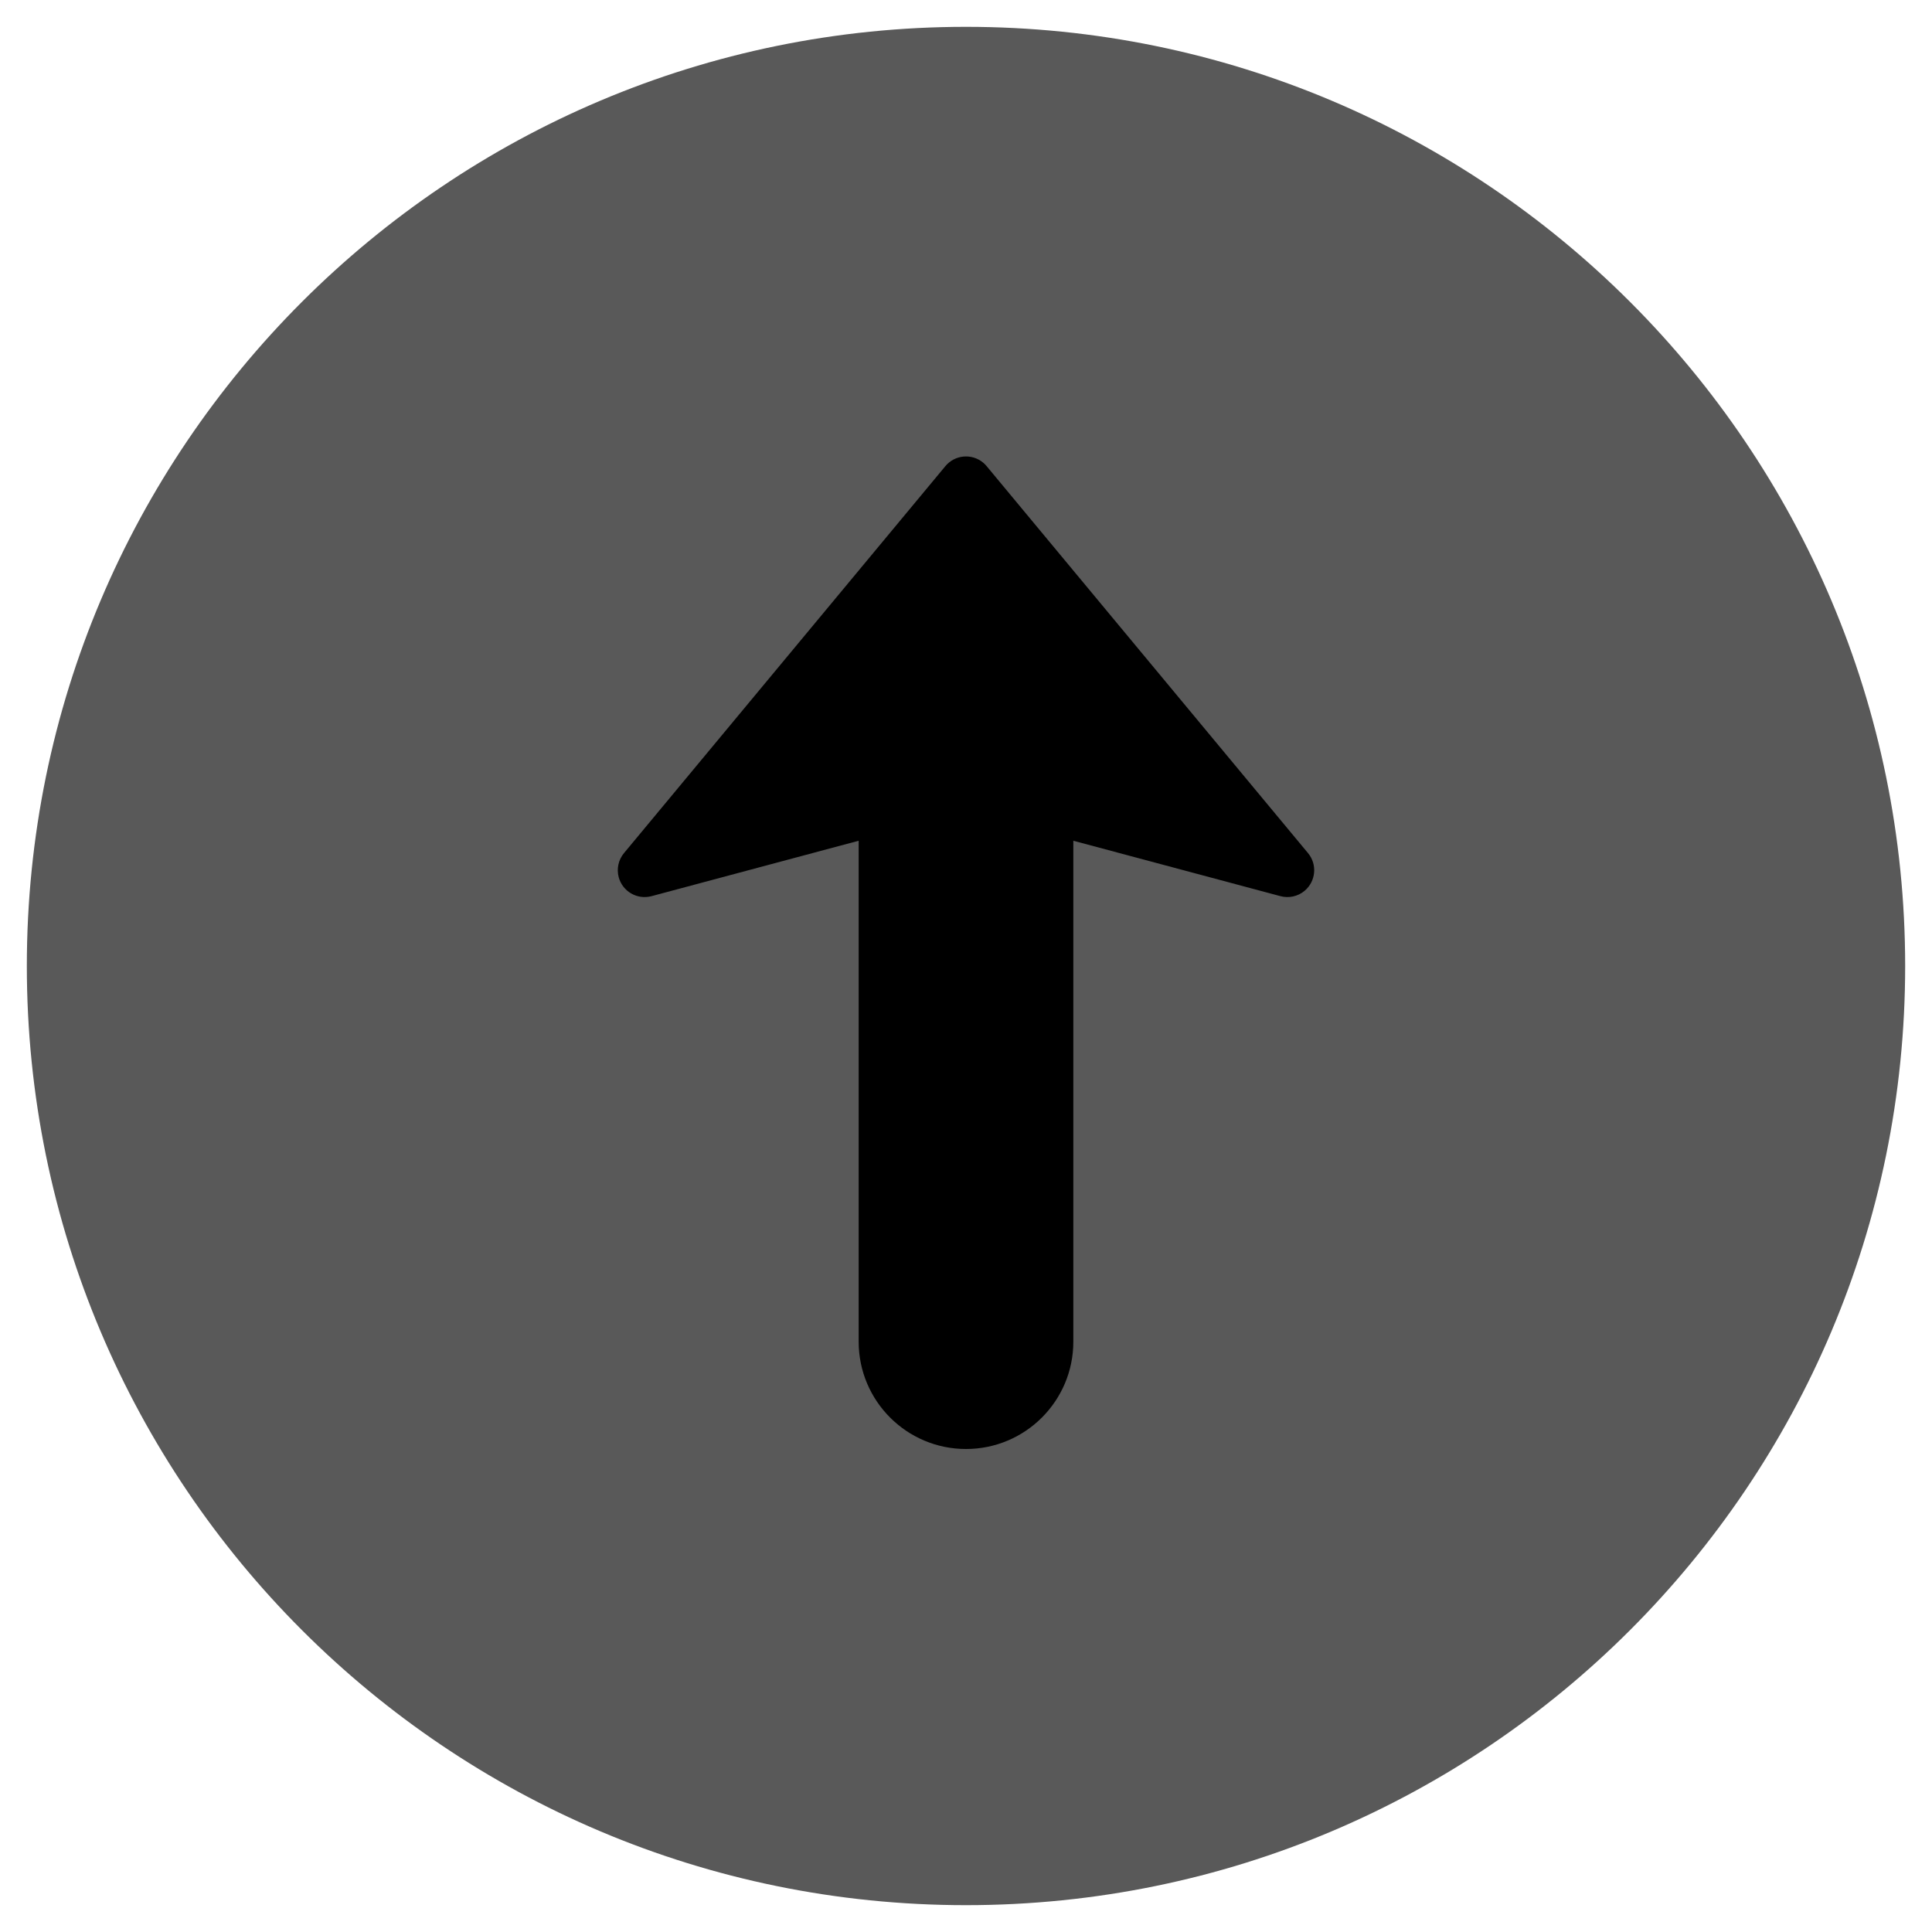
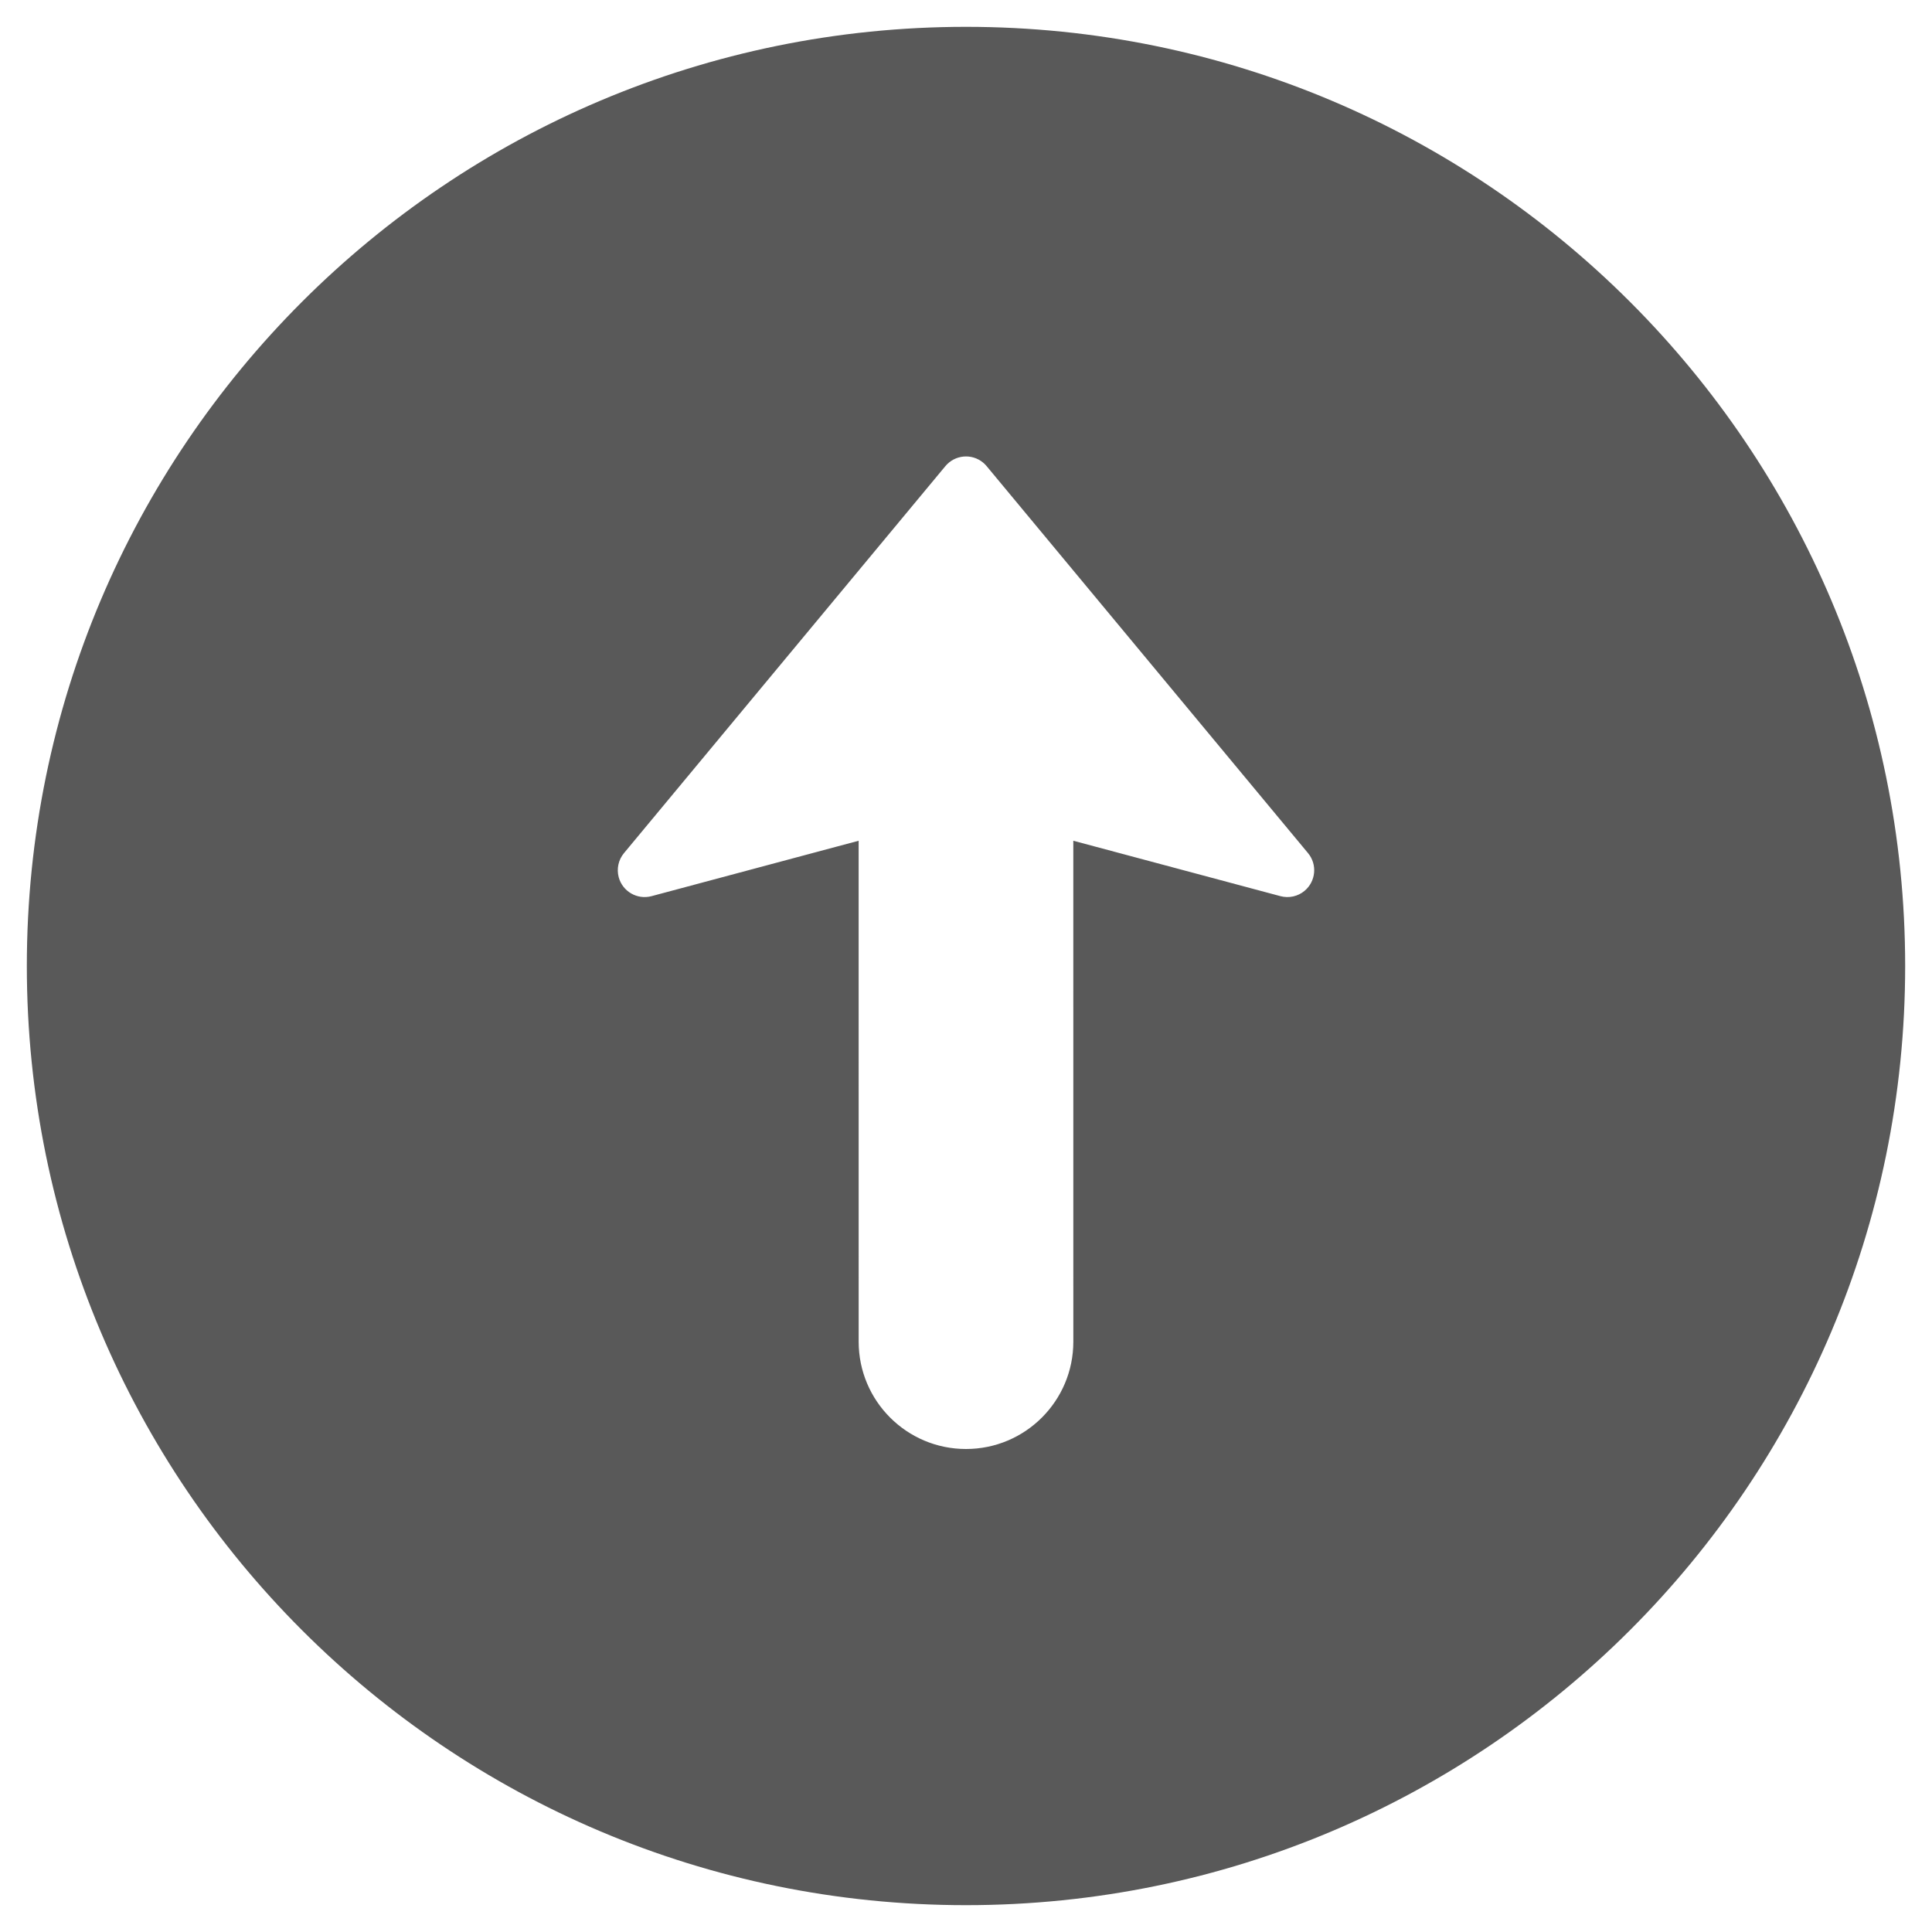
<svg xmlns="http://www.w3.org/2000/svg" width="72px" height="72px" viewBox="0 0 72 72" version="1.1">
  <g id="d-icon-top" stroke="none" stroke-width="1" fill="none" fill-rule="evenodd">
-     <circle id="Oval" fill="#595959" cx="36" cy="36" r="35" />
-     <path d="M33.282,28 L38.718,28 C39.164,28 39.325,28.046 39.488,28.134 C39.651,28.221 39.779,28.349 39.866,28.512 C39.954,28.675 40,28.836 40,29.282 L40,50 C40,52.209 38.209,54 36,54 C33.791,54 32,52.209 32,50 L32,29.282 C32,28.836 32.046,28.675 32.134,28.512 C32.221,28.349 32.349,28.221 32.512,28.134 C32.675,28.046 32.836,28 33.282,28 Z" id="Rectangle" fill="#000000" />
-     <path d="M36.769,17.372 L48.746,31.793 C49.099,32.217 49.04,32.848 48.615,33.201 C48.366,33.408 48.031,33.481 47.718,33.397 L36,30.262 L36,30.262 L24.282,33.397 C23.748,33.54 23.2,33.223 23.057,32.69 C22.974,32.377 23.047,32.042 23.254,31.793 L35.231,17.372 C35.584,16.947 36.214,16.888 36.639,17.241 C36.686,17.281 36.73,17.324 36.769,17.372 Z" id="Triangle" fill="#000000" />
+     <path d="M36,1 C55.33,1 71,16.67 71,36 C71,55.33 55.33,71 36,71 C16.67,71 1,55.33 1,36 C1,16.67 16.67,1 36,1 Z M36.639,17.241 C36.214,16.888 35.584,16.947 35.231,17.372 L35.231,17.372 L23.254,31.793 C23.047,32.042 22.974,32.377 23.057,32.69 C23.2,33.223 23.748,33.54 24.282,33.397 L24.282,33.397 L31.999,31.332 L32,50 C32,52.209 33.791,54 36,54 C38.209,54 40,52.209 40,50 L40,50 L39.999,31.332 L47.718,33.397 C48.031,33.481 48.366,33.408 48.615,33.201 C49.04,32.848 49.099,32.217 48.746,31.793 L48.746,31.793 L36.769,17.372 C36.73,17.324 36.686,17.281 36.639,17.241 Z" id="Combined-Shape" fill="#595959" />
  </g>
</svg>
